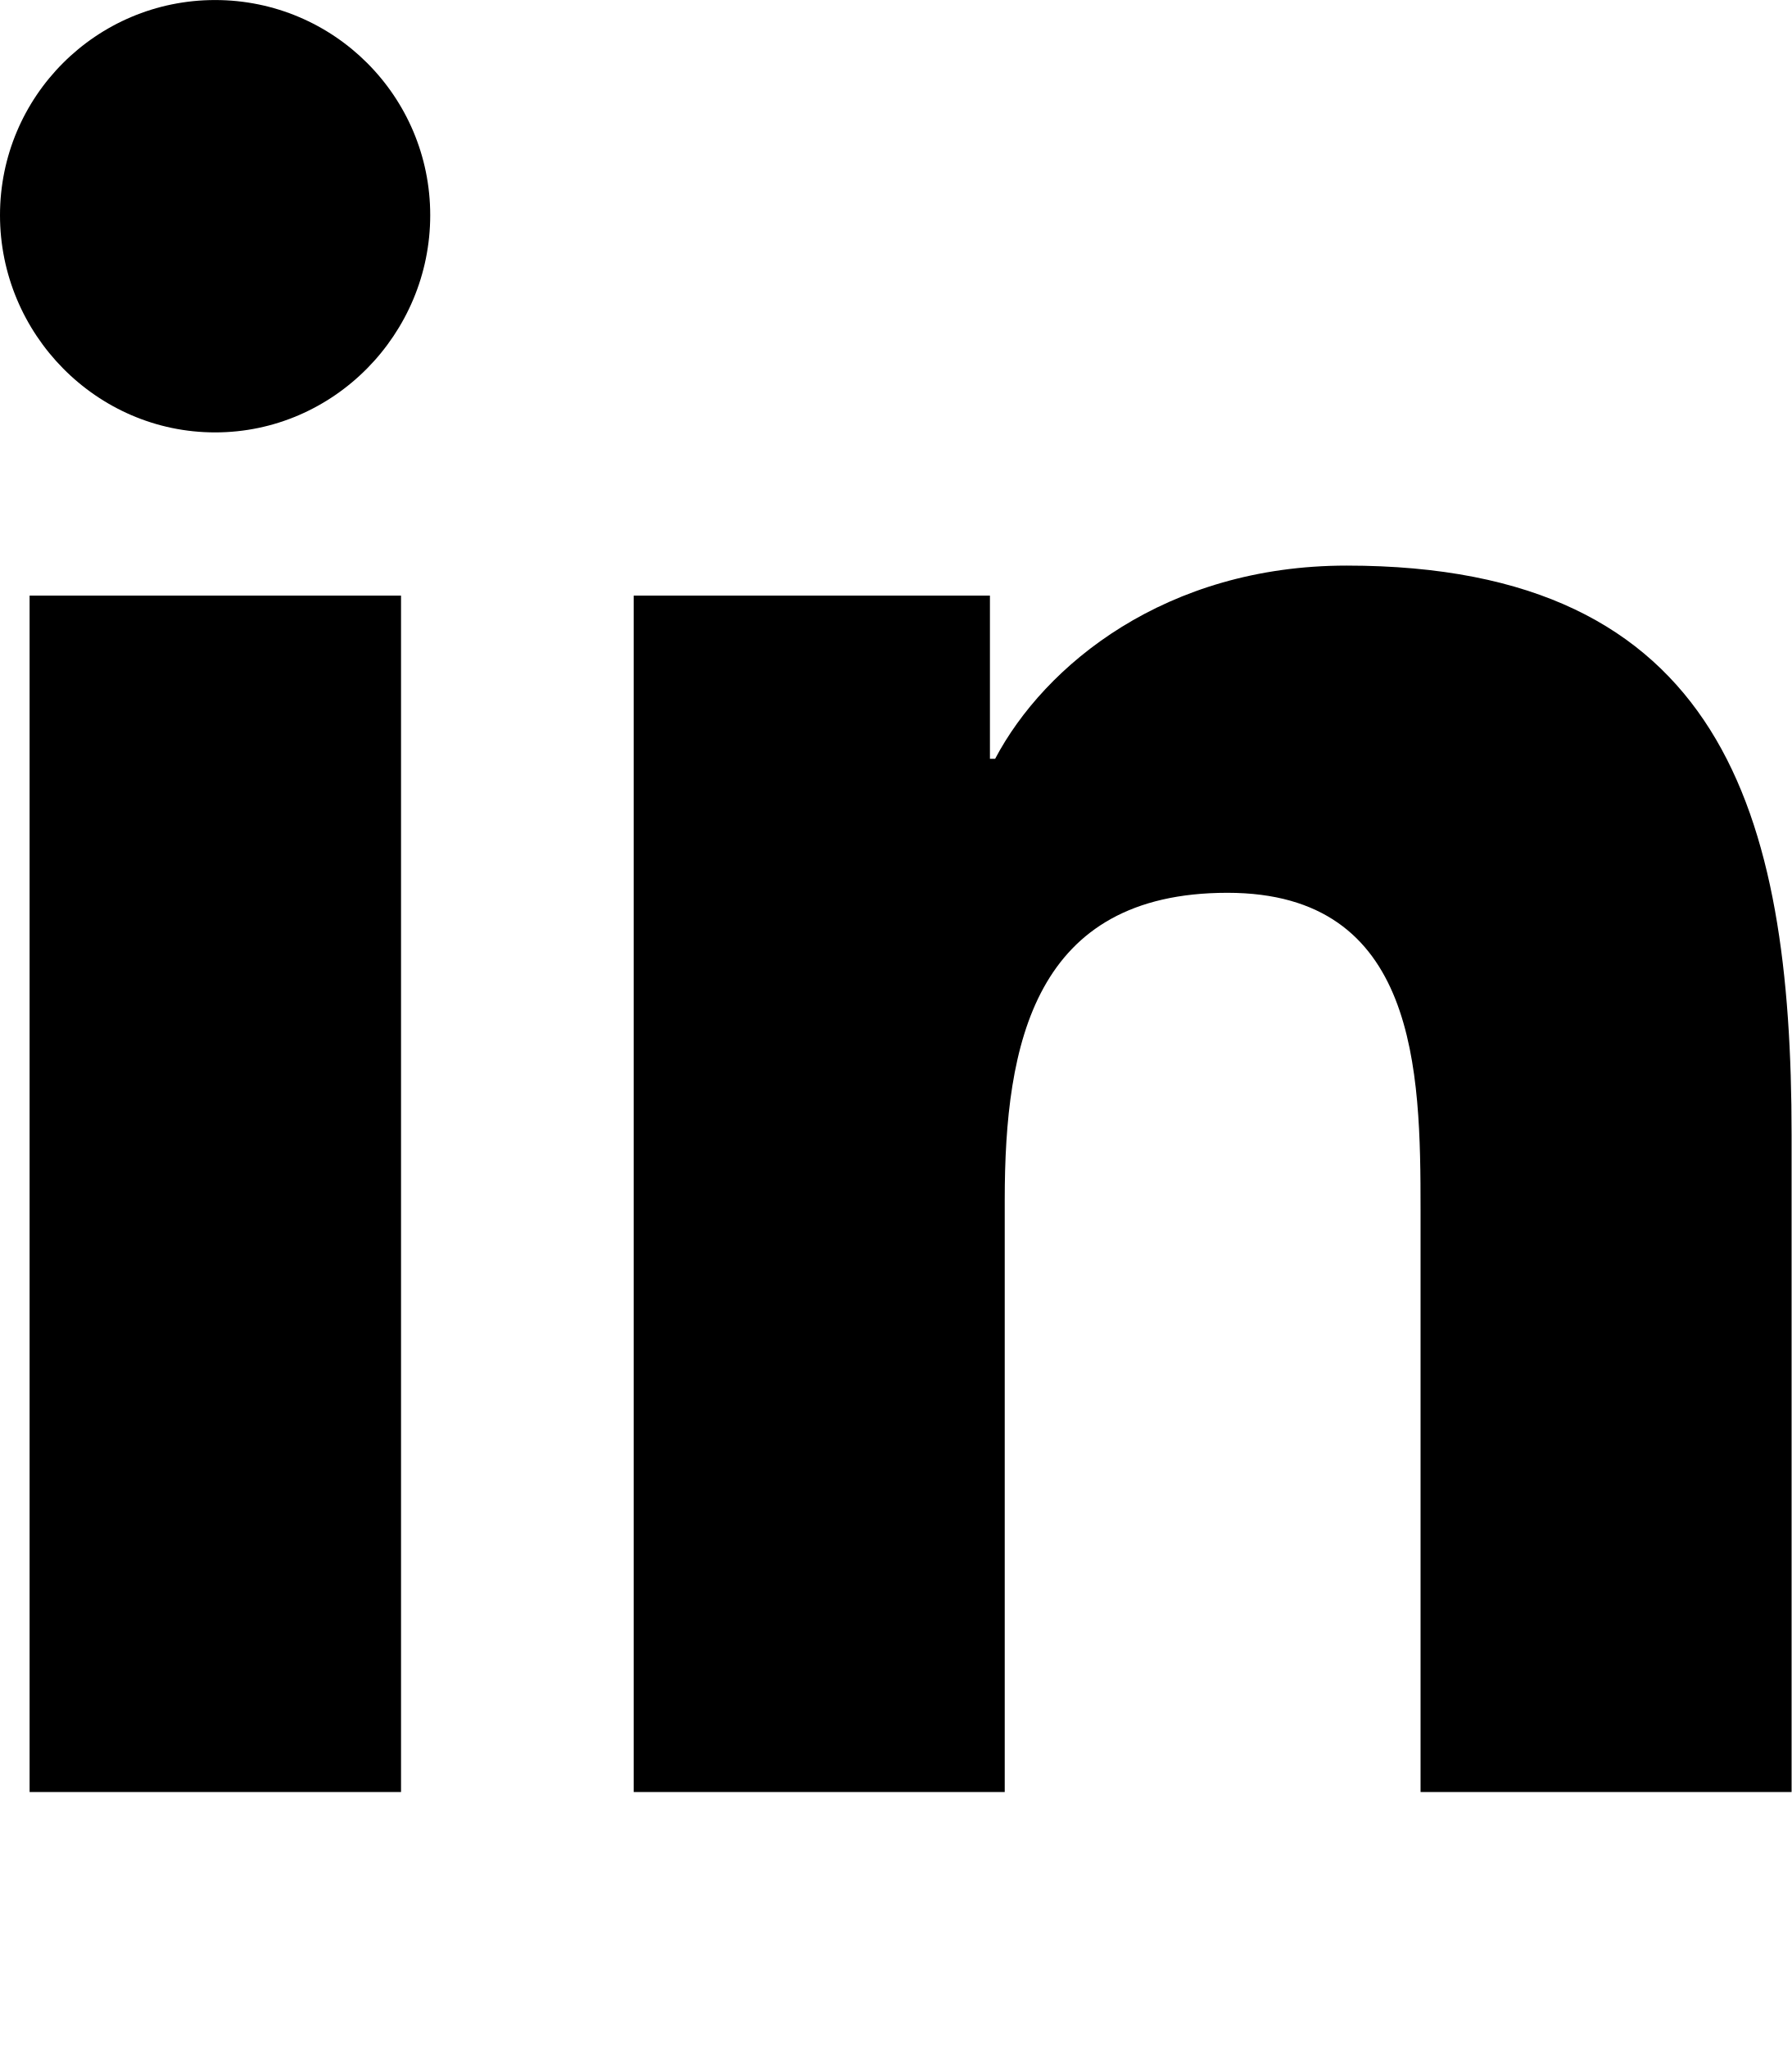
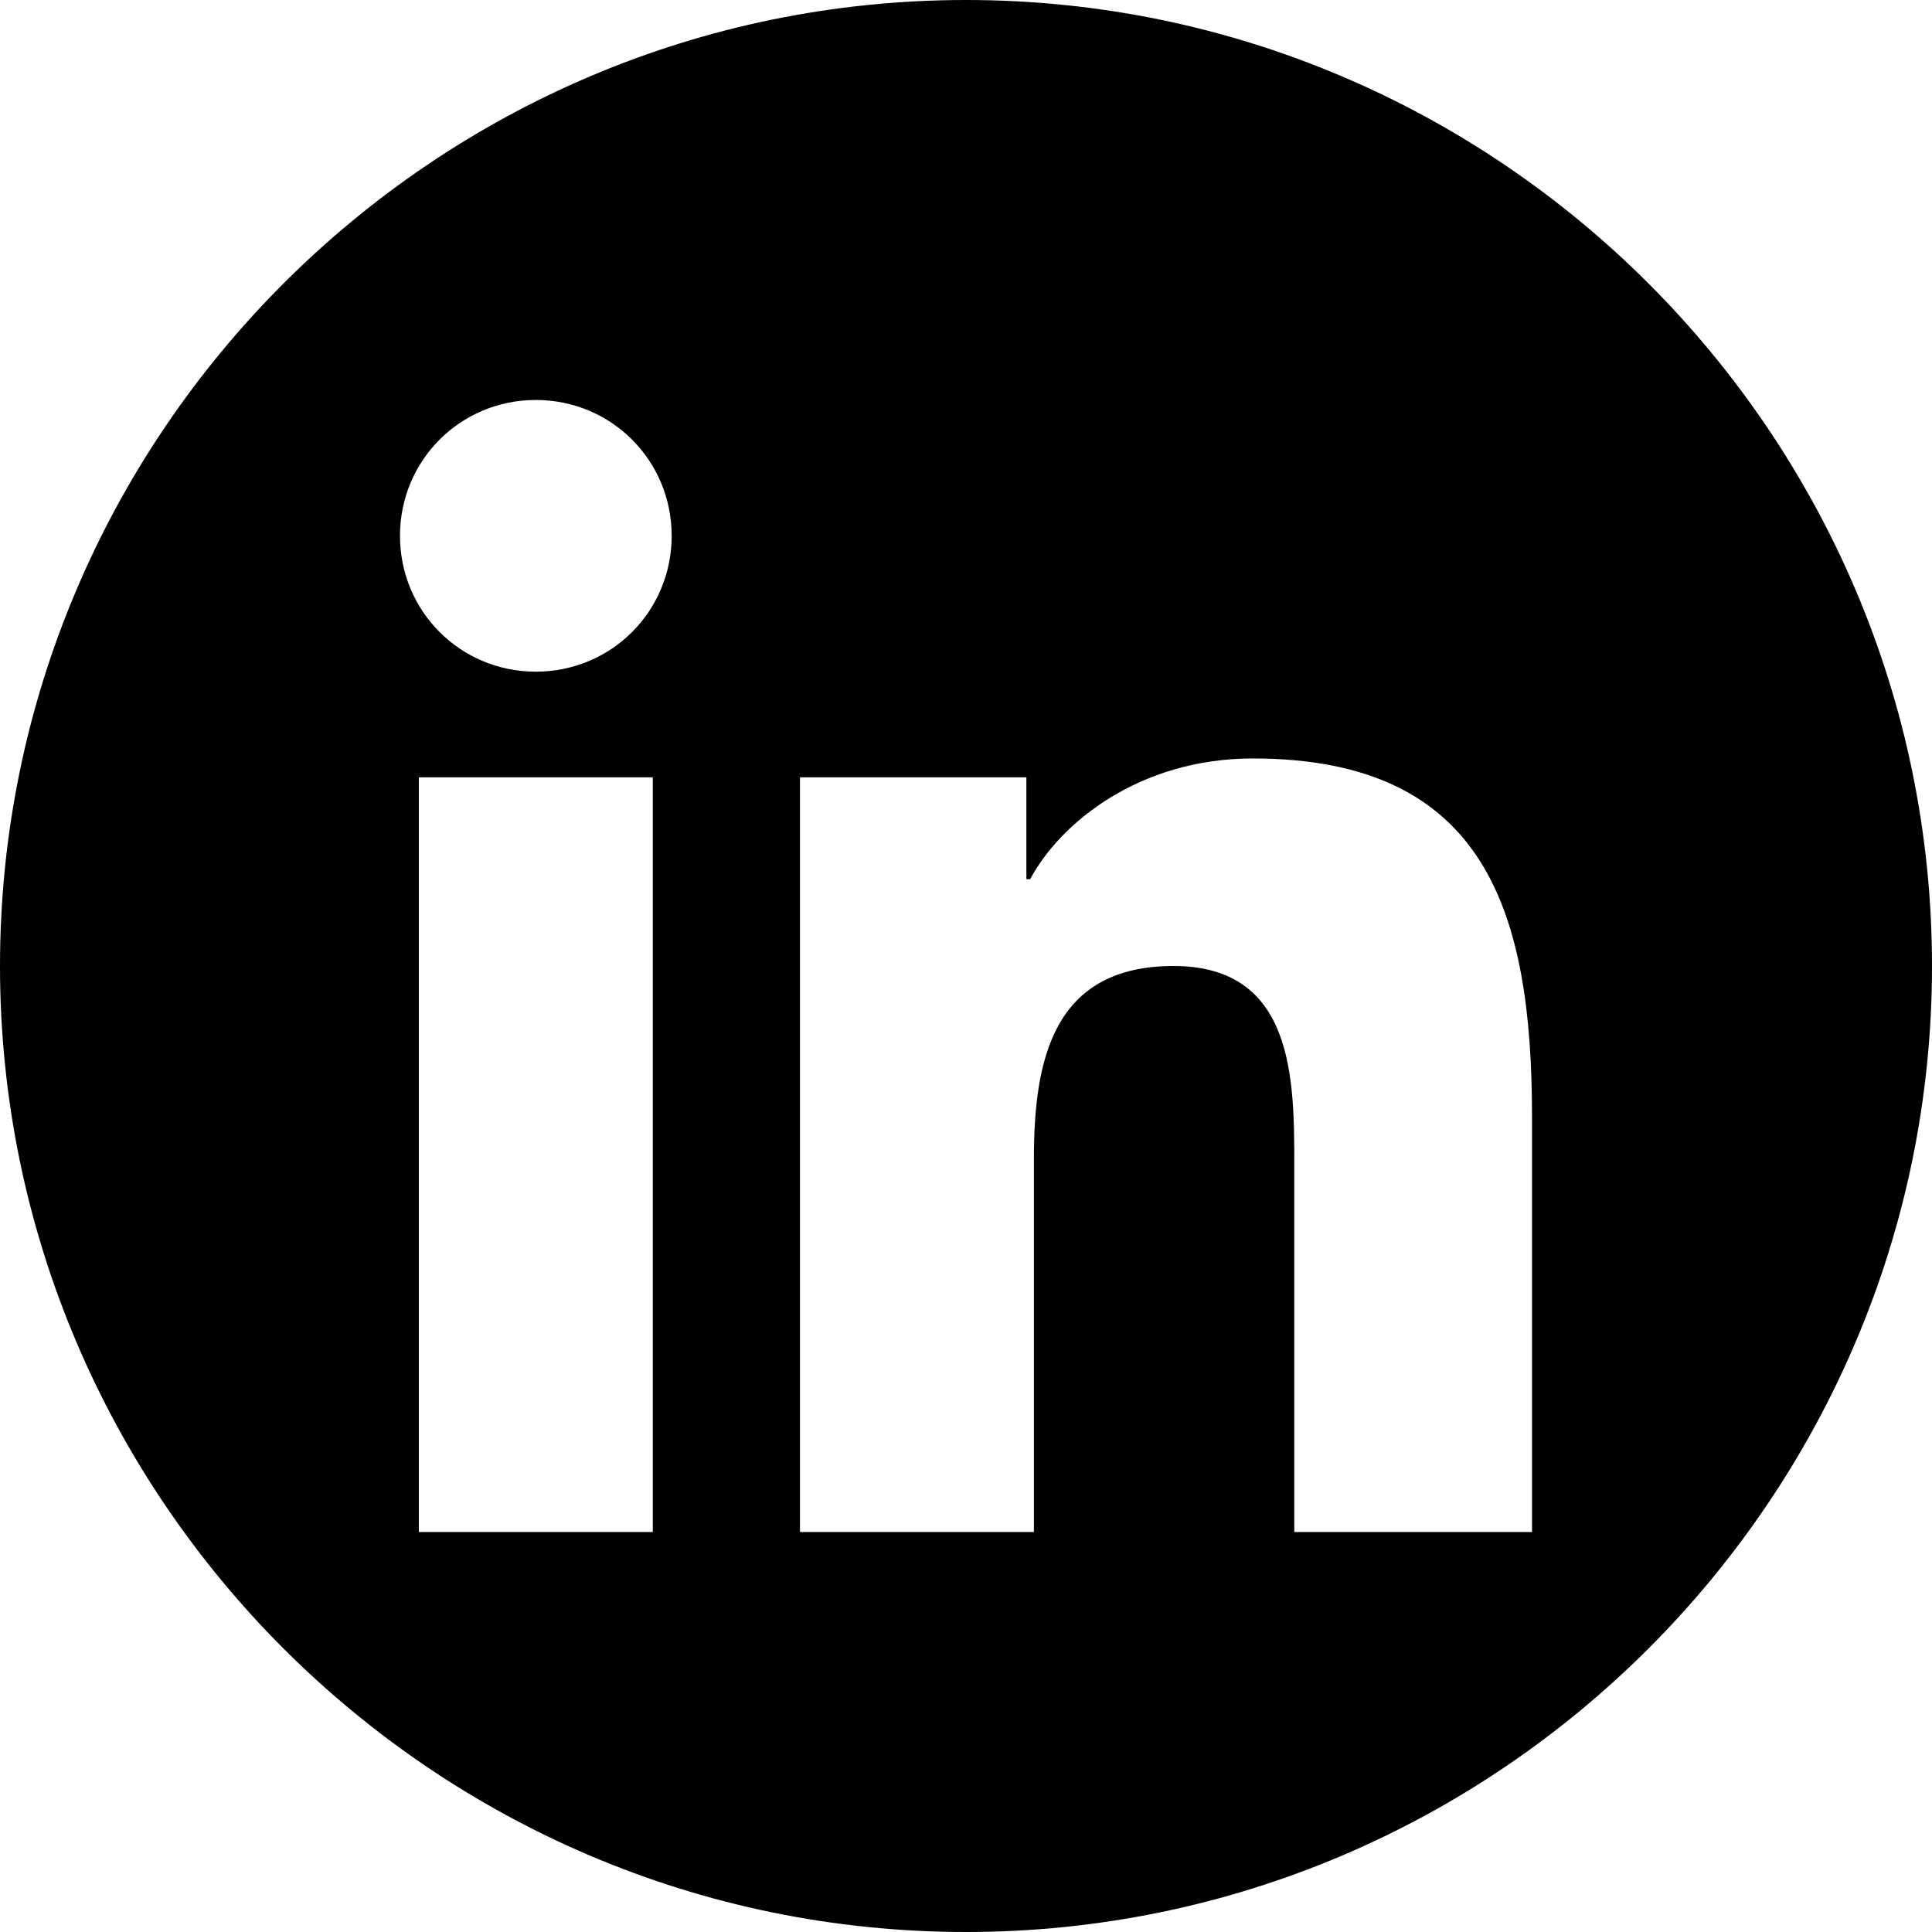
- <svg xmlns="http://www.w3.org/2000/svg" viewBox="0 0 448 512">
-   <path d="M100.28 448H7.4V148.9h92.88zM53.79 108.1C24.09 108.1 0 83.5 0 53.8a53.79 53.79 0 0 1 107.58 0c0 29.7-24.1 54.3-53.79 54.3zM447.9 448h-92.68V302.4c0-34.7-.7-79.2-48.29-79.2-48.29 0-55.69 37.7-55.69 76.7V448h-92.78V148.9h89.08v40.8h1.3c12.4-23.5 42.69-48.3 87.88-48.3 94 0 111.28 61.9 111.28 142.3V448z" />
+ <svg xmlns="http://www.w3.org/2000/svg" version="1.1" id="Layer_1" x="0px" y="0px" viewBox="-56.6 255.4 51.2 51.2" style="enable-background:new -56.6 255.4 51.2 51.2;" xml:space="preserve">
+   <path d="M-5.4,281c0,14.1-11.5,25.6-25.6,25.6s-25.6-11.5-25.6-25.6s11.5-25.6,25.6-25.6S-5.4,266.9-5.4,281z M-39.3,276h-6.2v20  h6.2V276z M-38.8,269.6c0-2-1.6-3.6-3.6-3.6c-2,0-3.6,1.6-3.6,3.6c0,2,1.6,3.6,3.6,3.6C-40.4,273.2-38.8,271.6-38.8,269.6z M-16,296  v-11c0-5.4-1.2-9.5-7.4-9.5c-3,0-5.1,1.7-5.9,3.2h-0.1V276h-6v20h6.2v-9.9c0-2.6,0.5-5.1,3.7-5.1c3.2,0,3.2,3,3.2,5.3v9.7H-16  L-16,296z" />
</svg>
